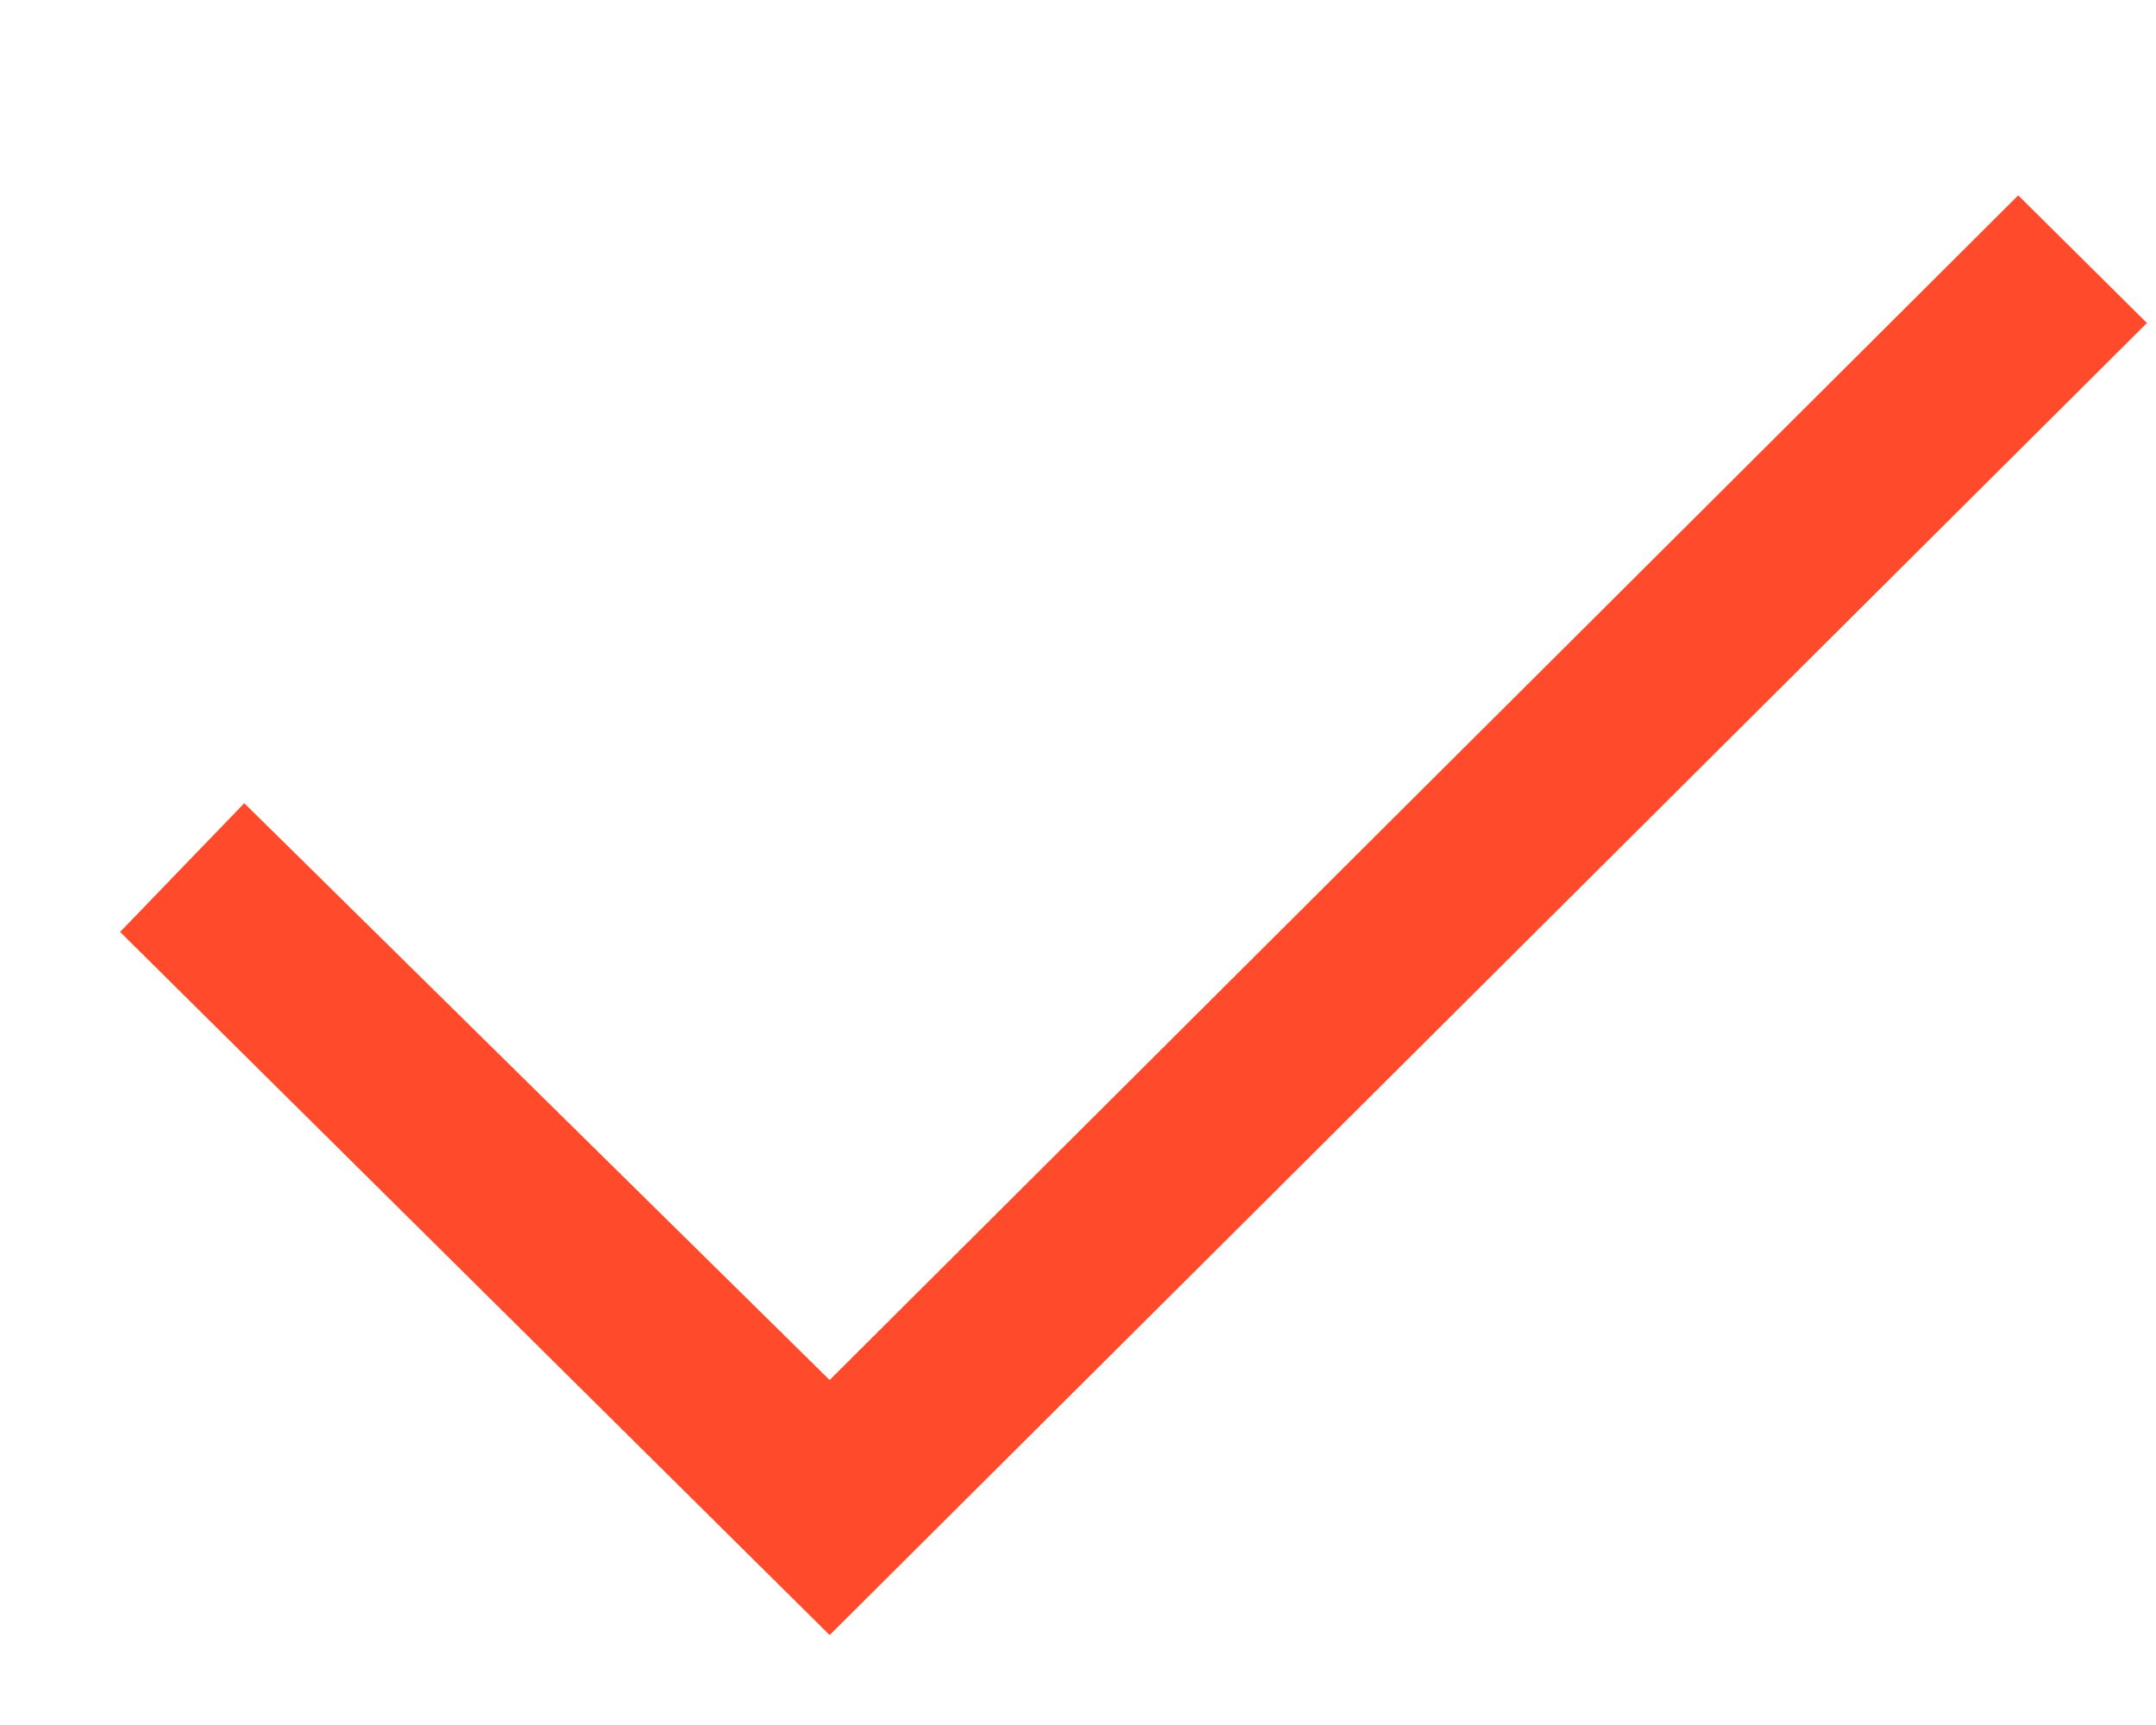
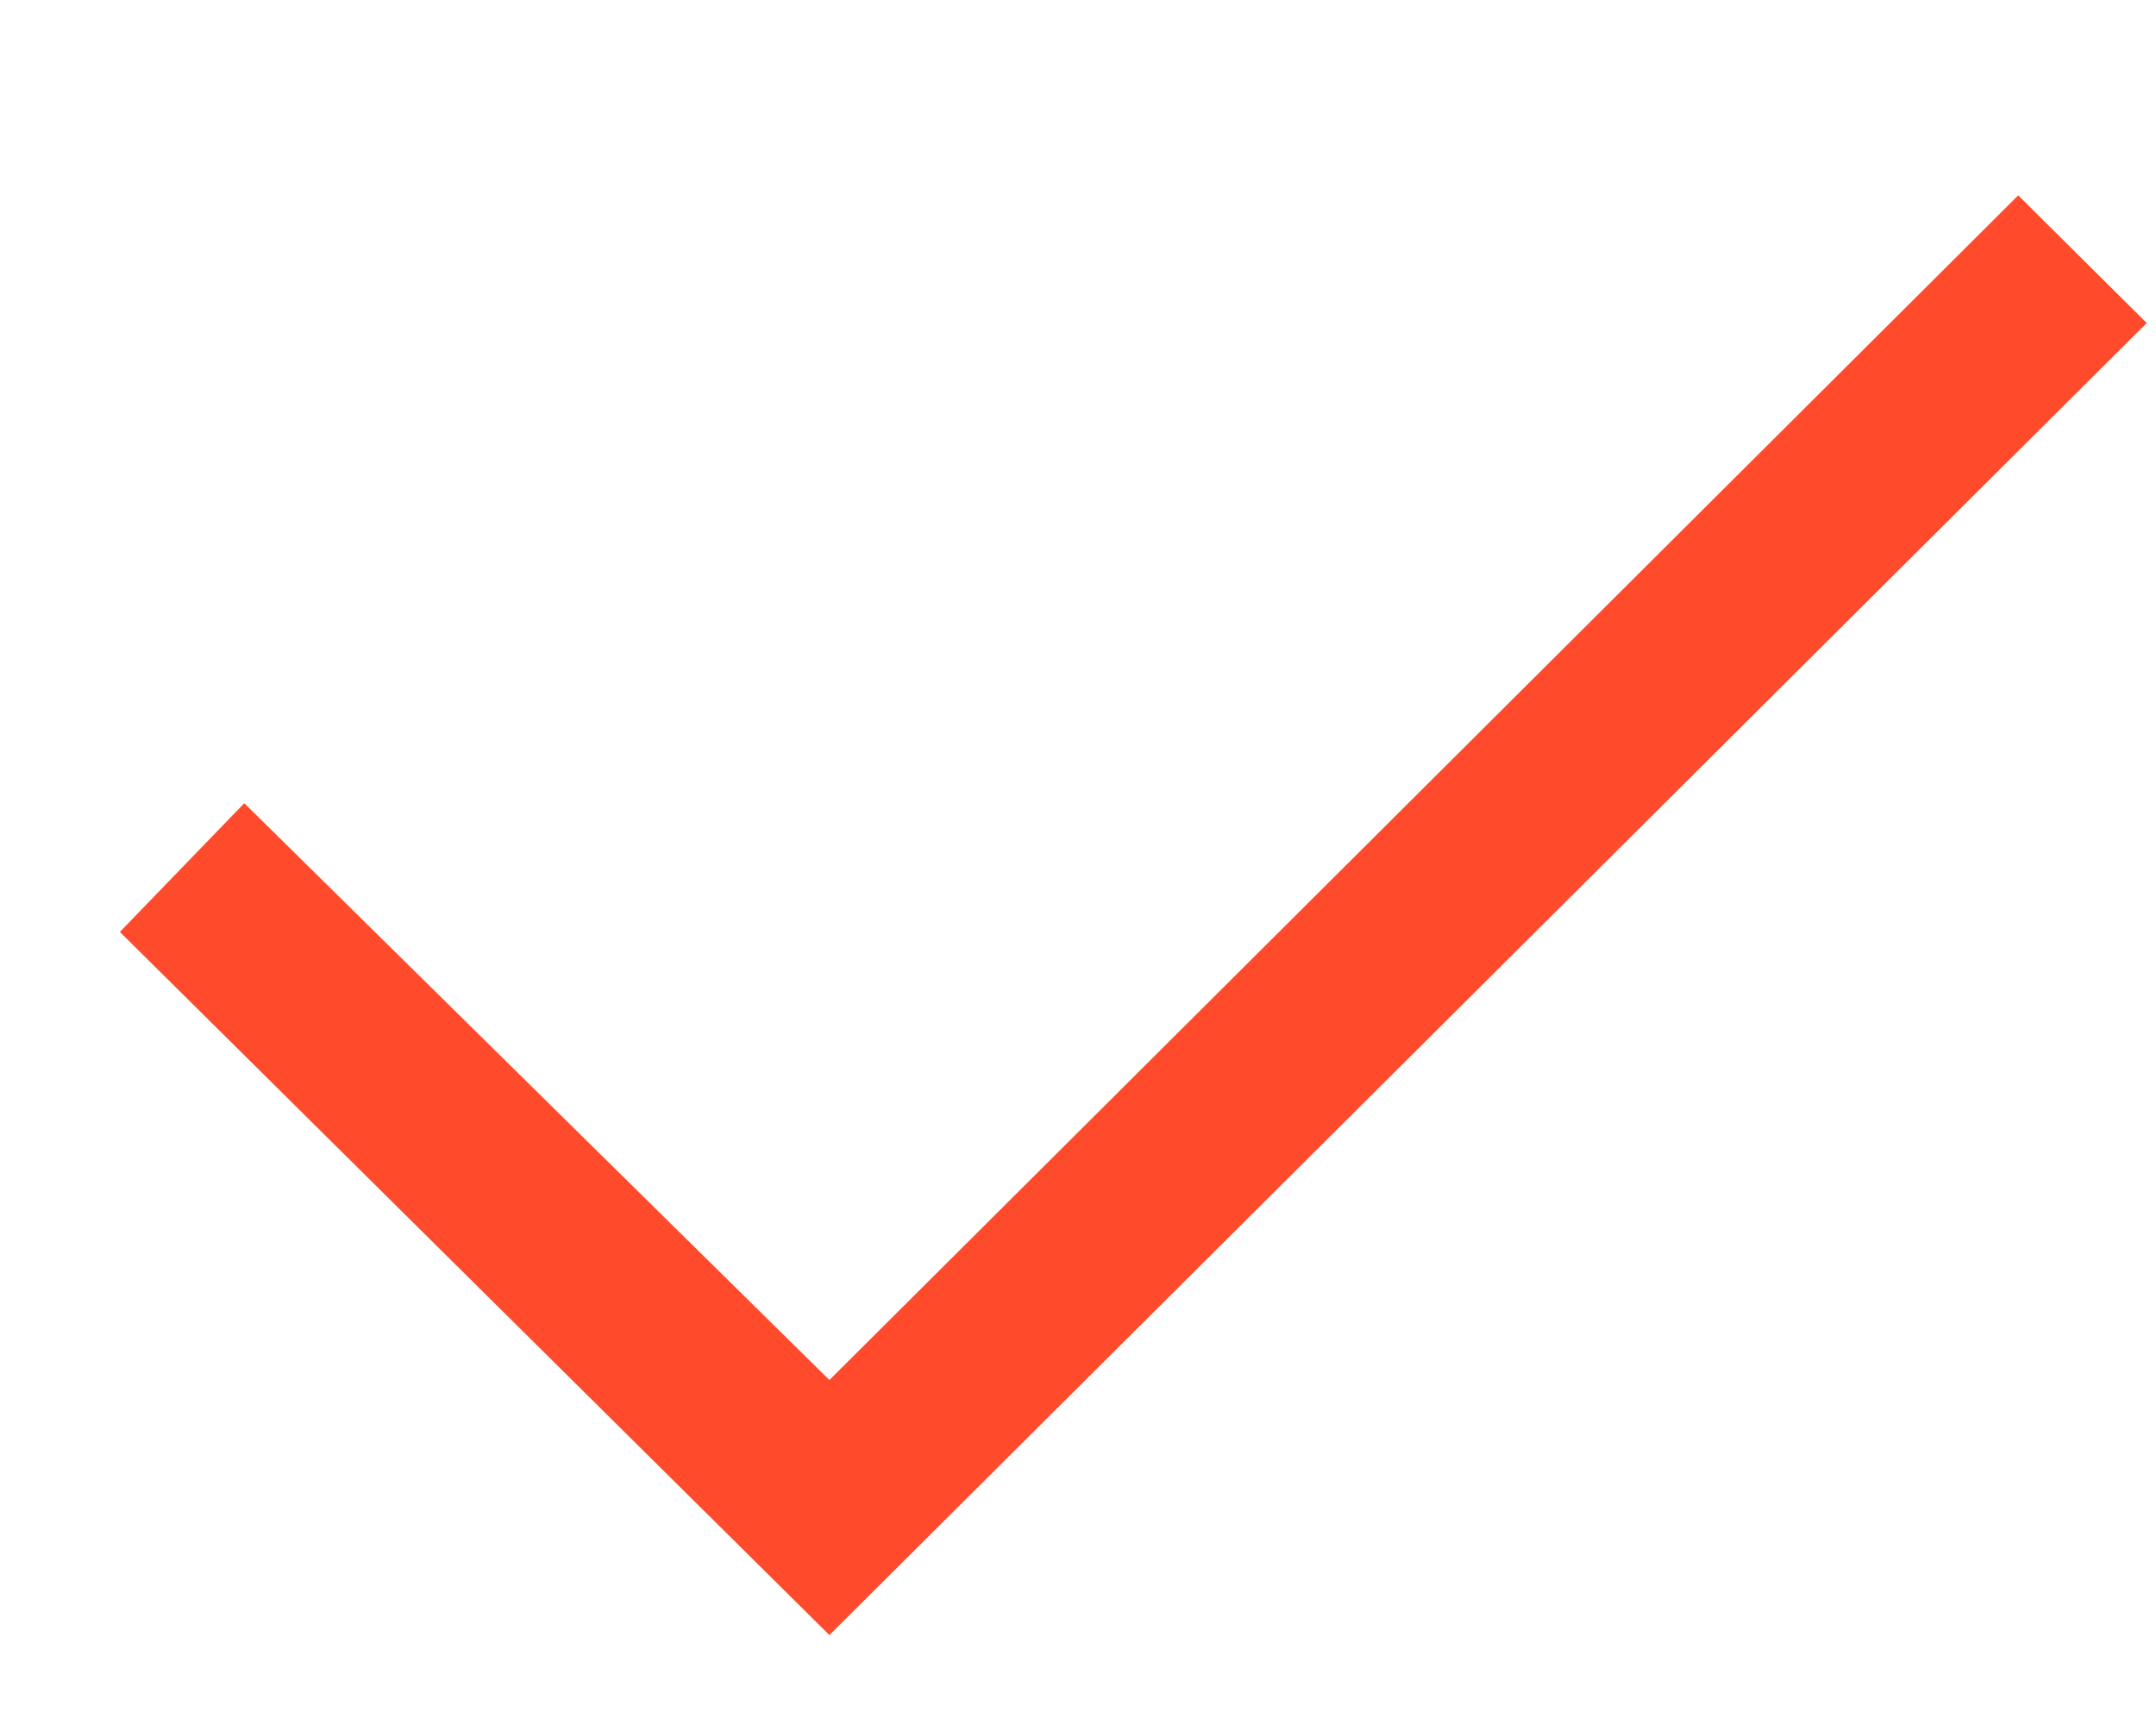
<svg xmlns="http://www.w3.org/2000/svg" width="10" height="8" viewBox="0 0 10 8" fill="none">
-   <path d="M0.557 4.322L1.133 3.725L3.848 6.4L9.361 0.906L9.958 1.498L3.848 7.583L0.557 4.322Z" fill="#FF4B2B" />
+   <path d="M0.556 4.322L1.133 3.725L3.847 6.4L9.361 0.906L9.957 1.498L3.847 7.583L0.556 4.322Z" fill="#FF4B2B" />
</svg>
